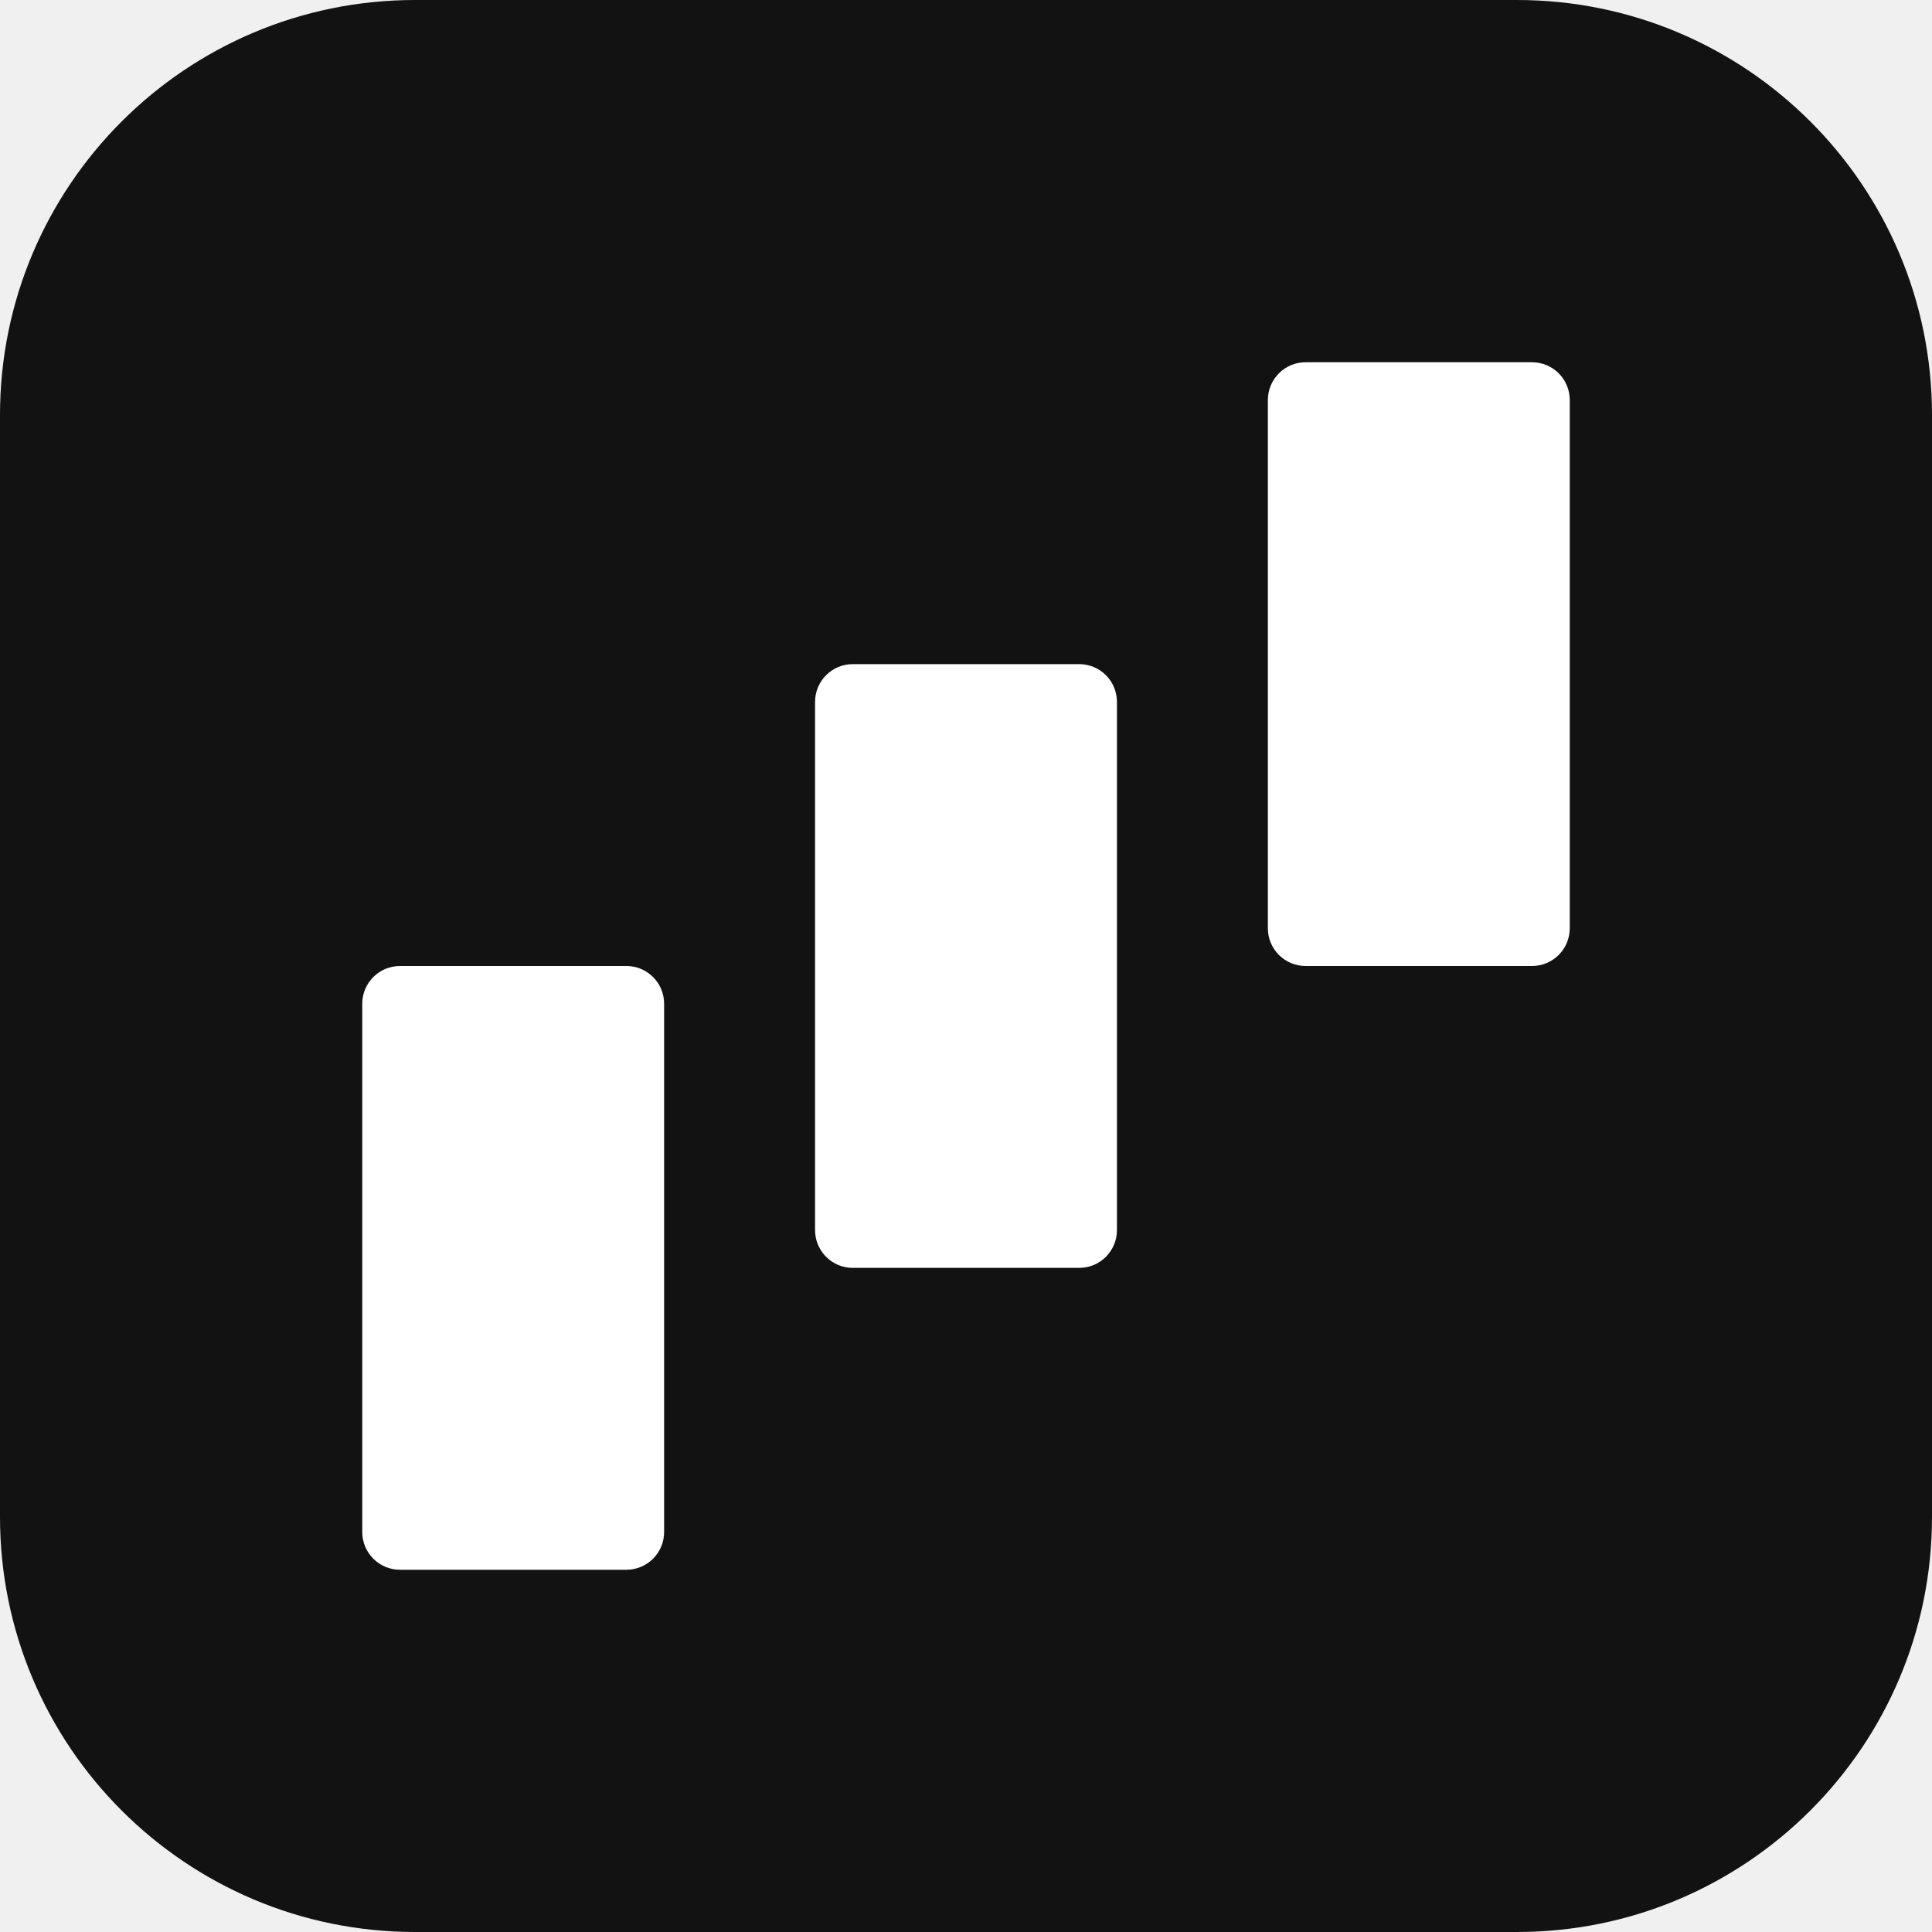
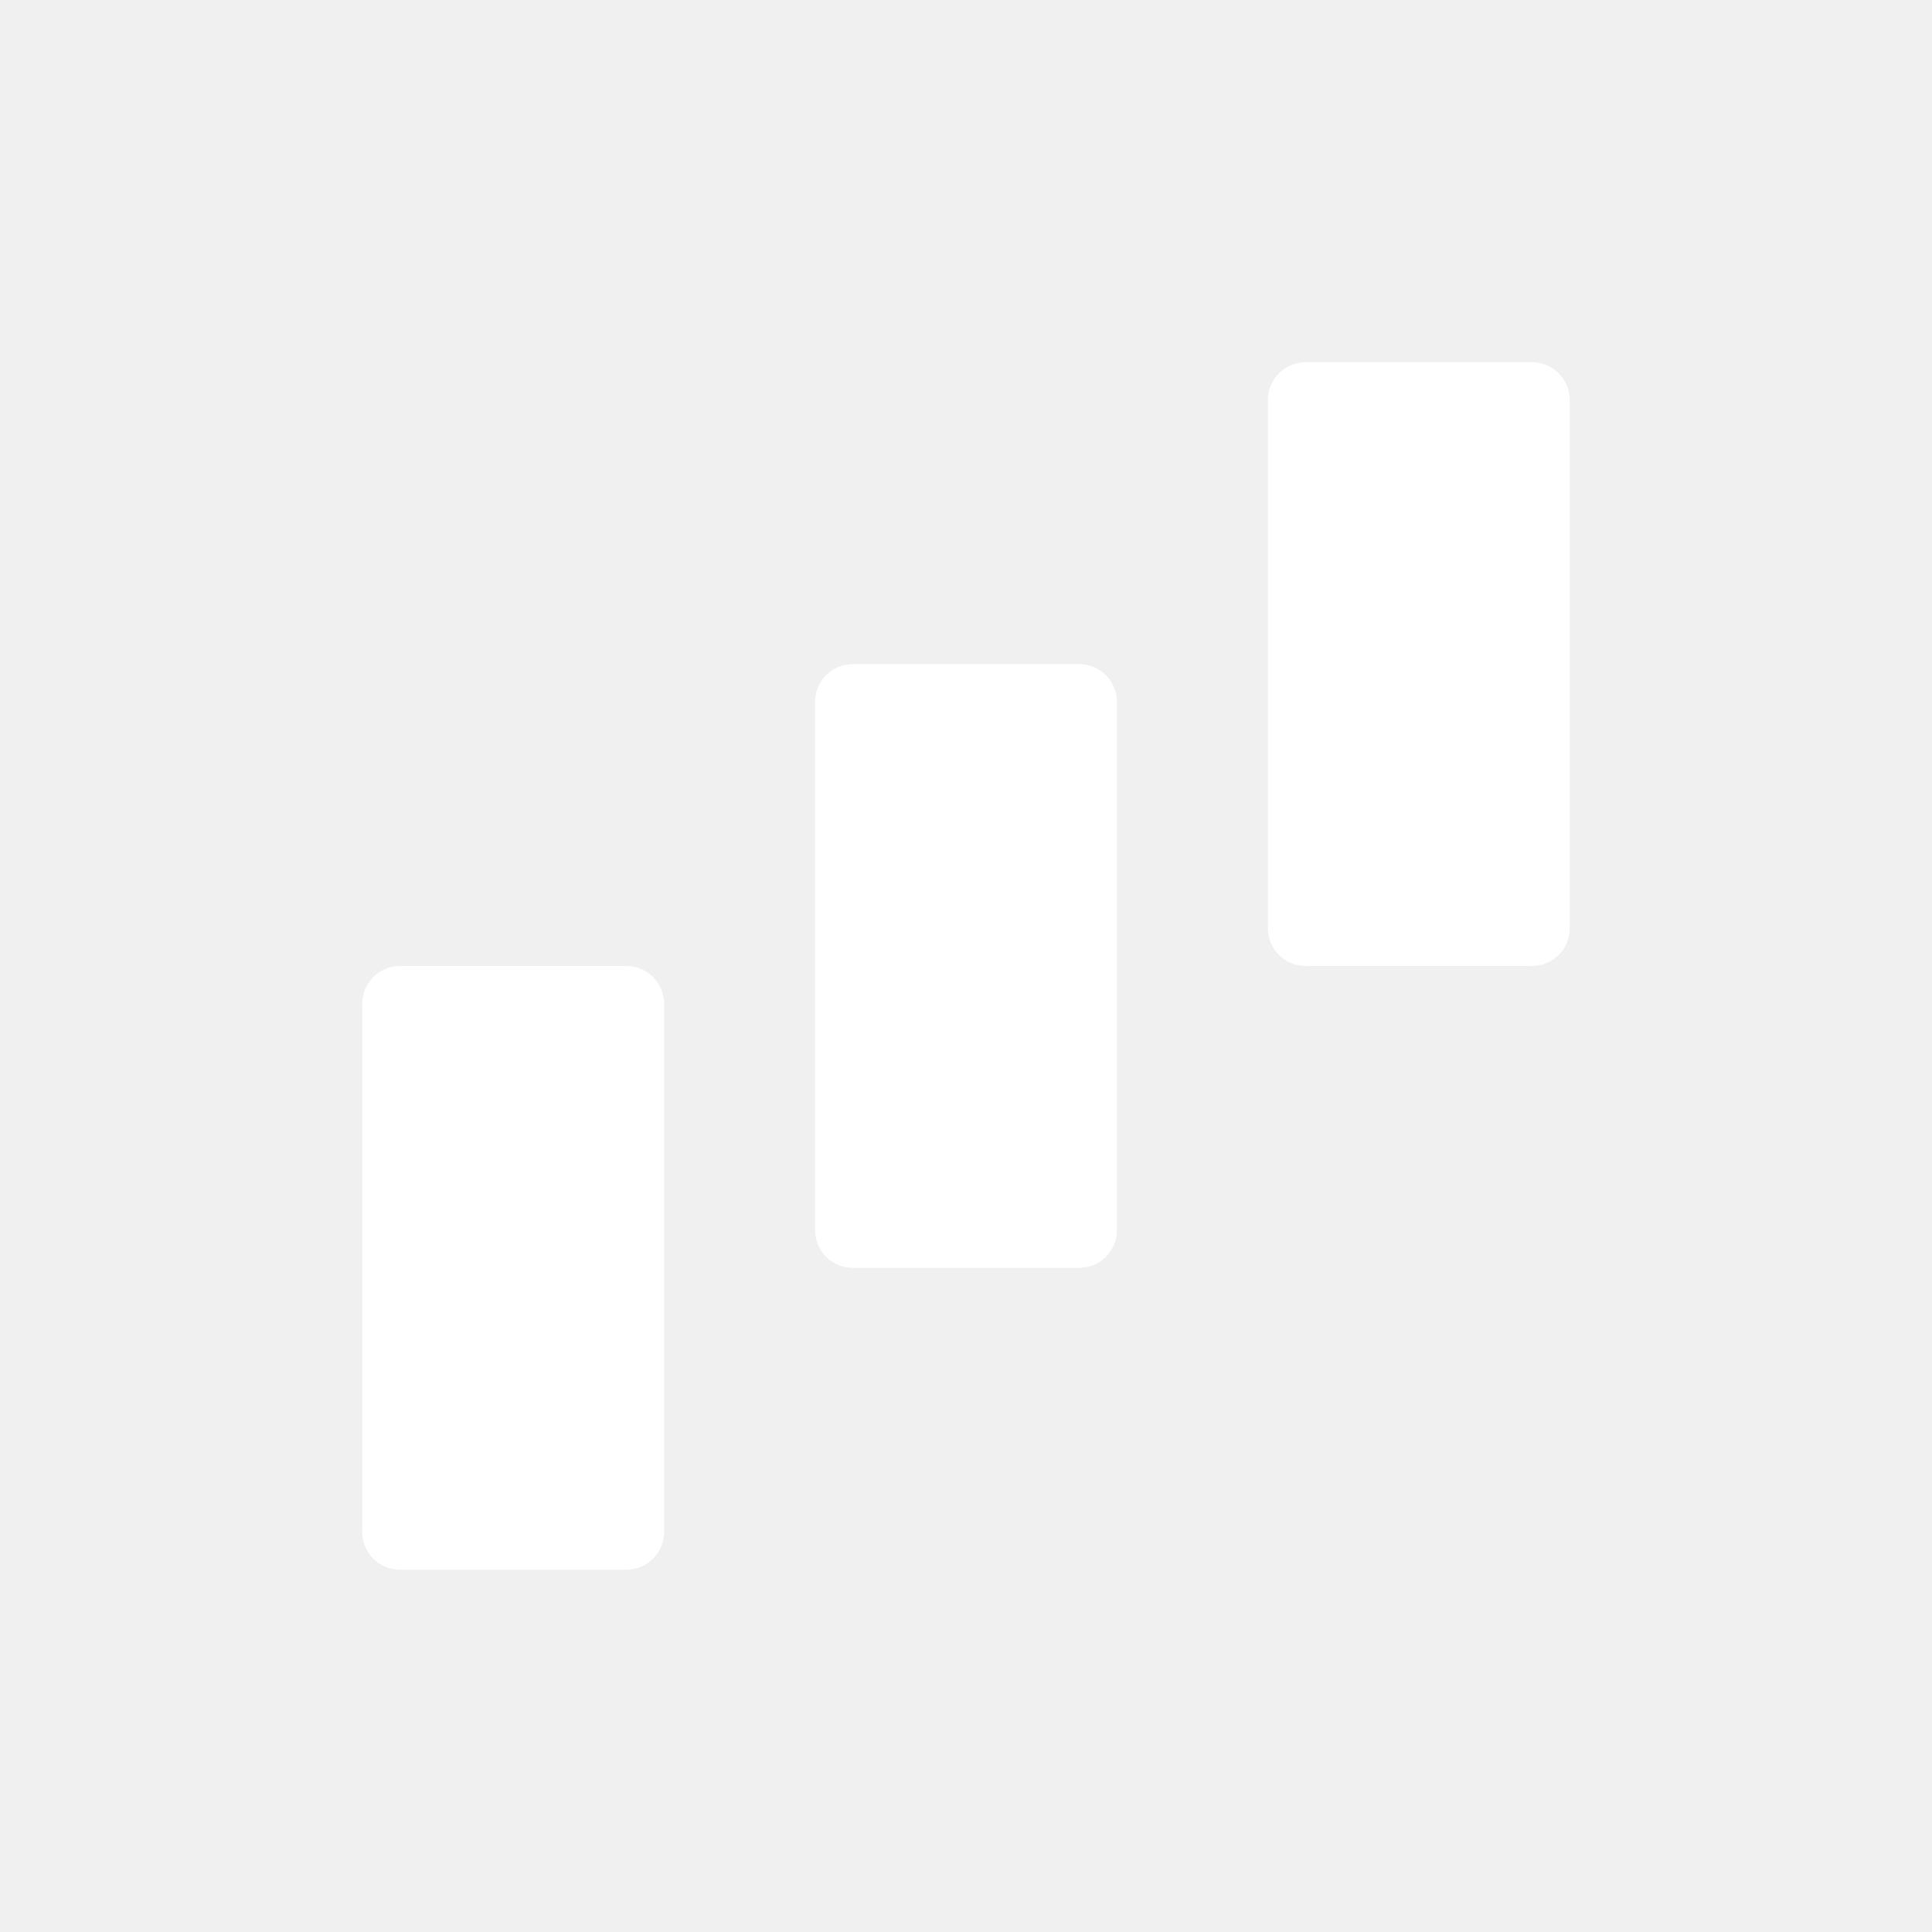
<svg xmlns="http://www.w3.org/2000/svg" width="1024" height="1024" viewBox="0 0 1024 1024" fill="none">
  <g clip-path="url(#clip0_30_38)">
-     <rect width="1024" height="1024" rx="220" fill="#121212" />
    <rect x="432" y="352" width="160" height="320" rx="20" fill="white" />
    <rect x="672" y="192" width="160" height="320" rx="20" fill="white" />
    <rect x="192" y="512" width="160" height="320" rx="20" fill="white" />
  </g>
  <defs>
    <clipPath id="clip0_30_38">
      <rect width="1024" height="1024" fill="white" />
    </clipPath>
  </defs>
</svg>
